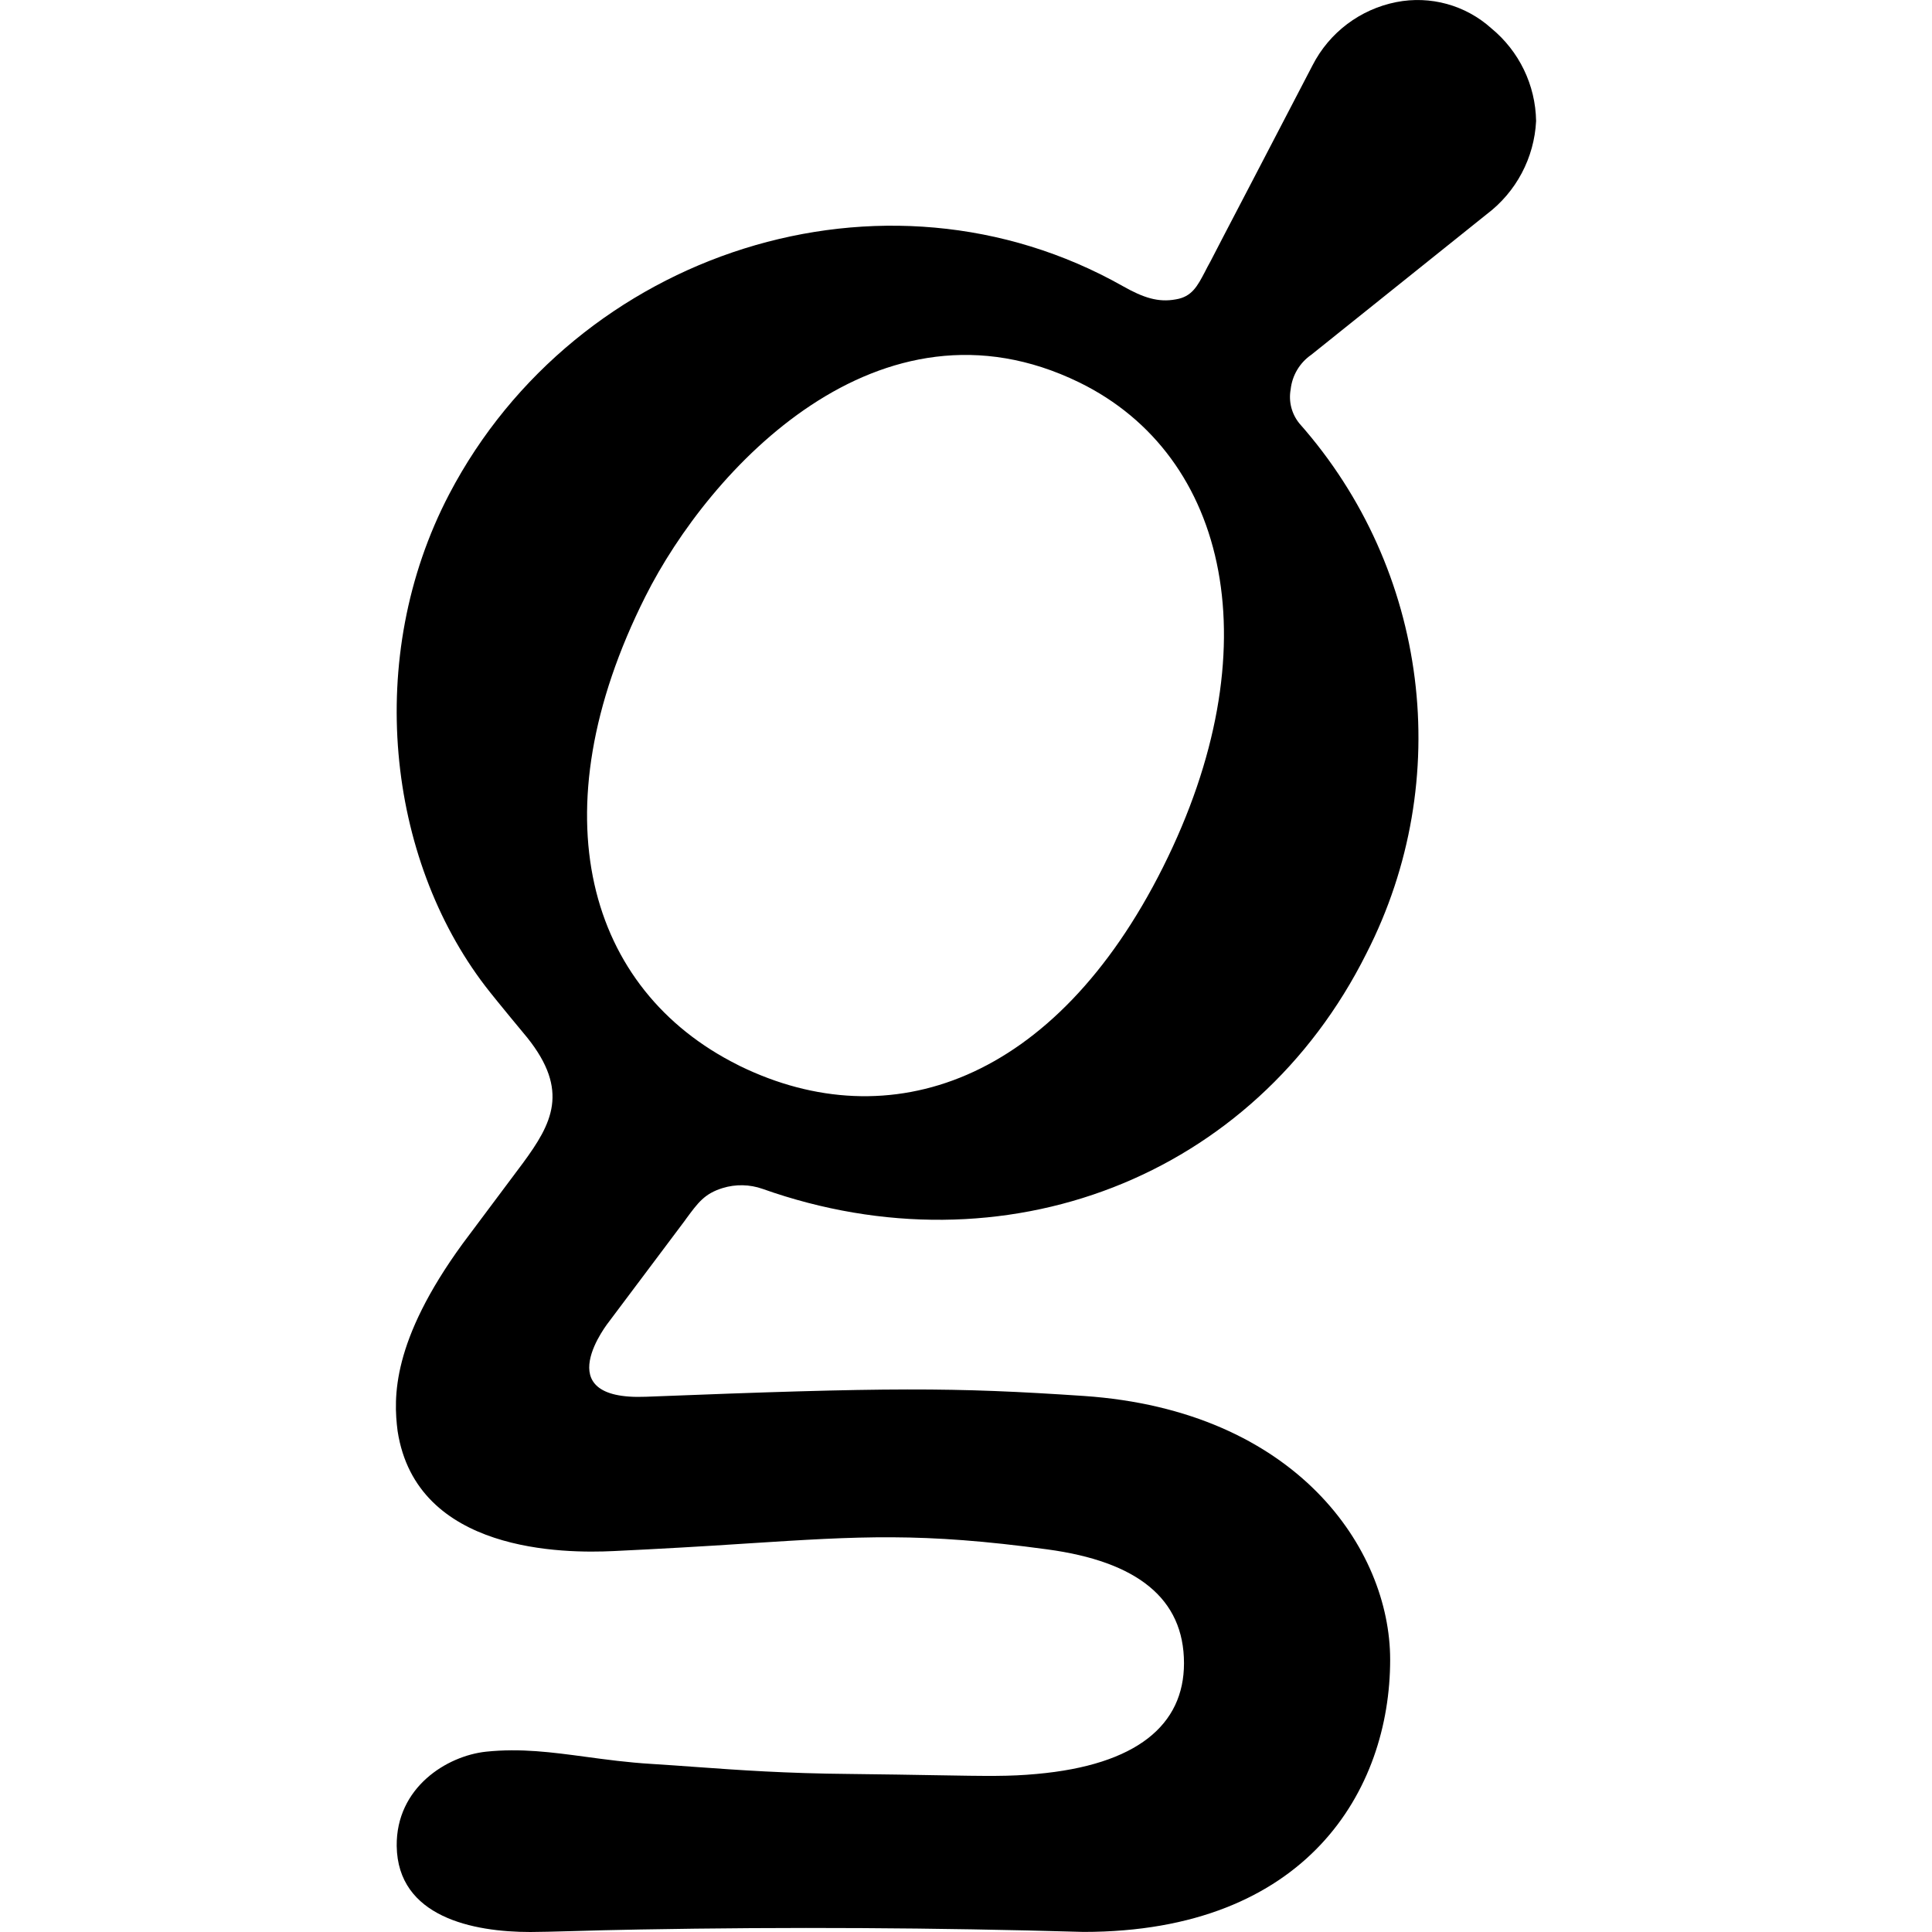
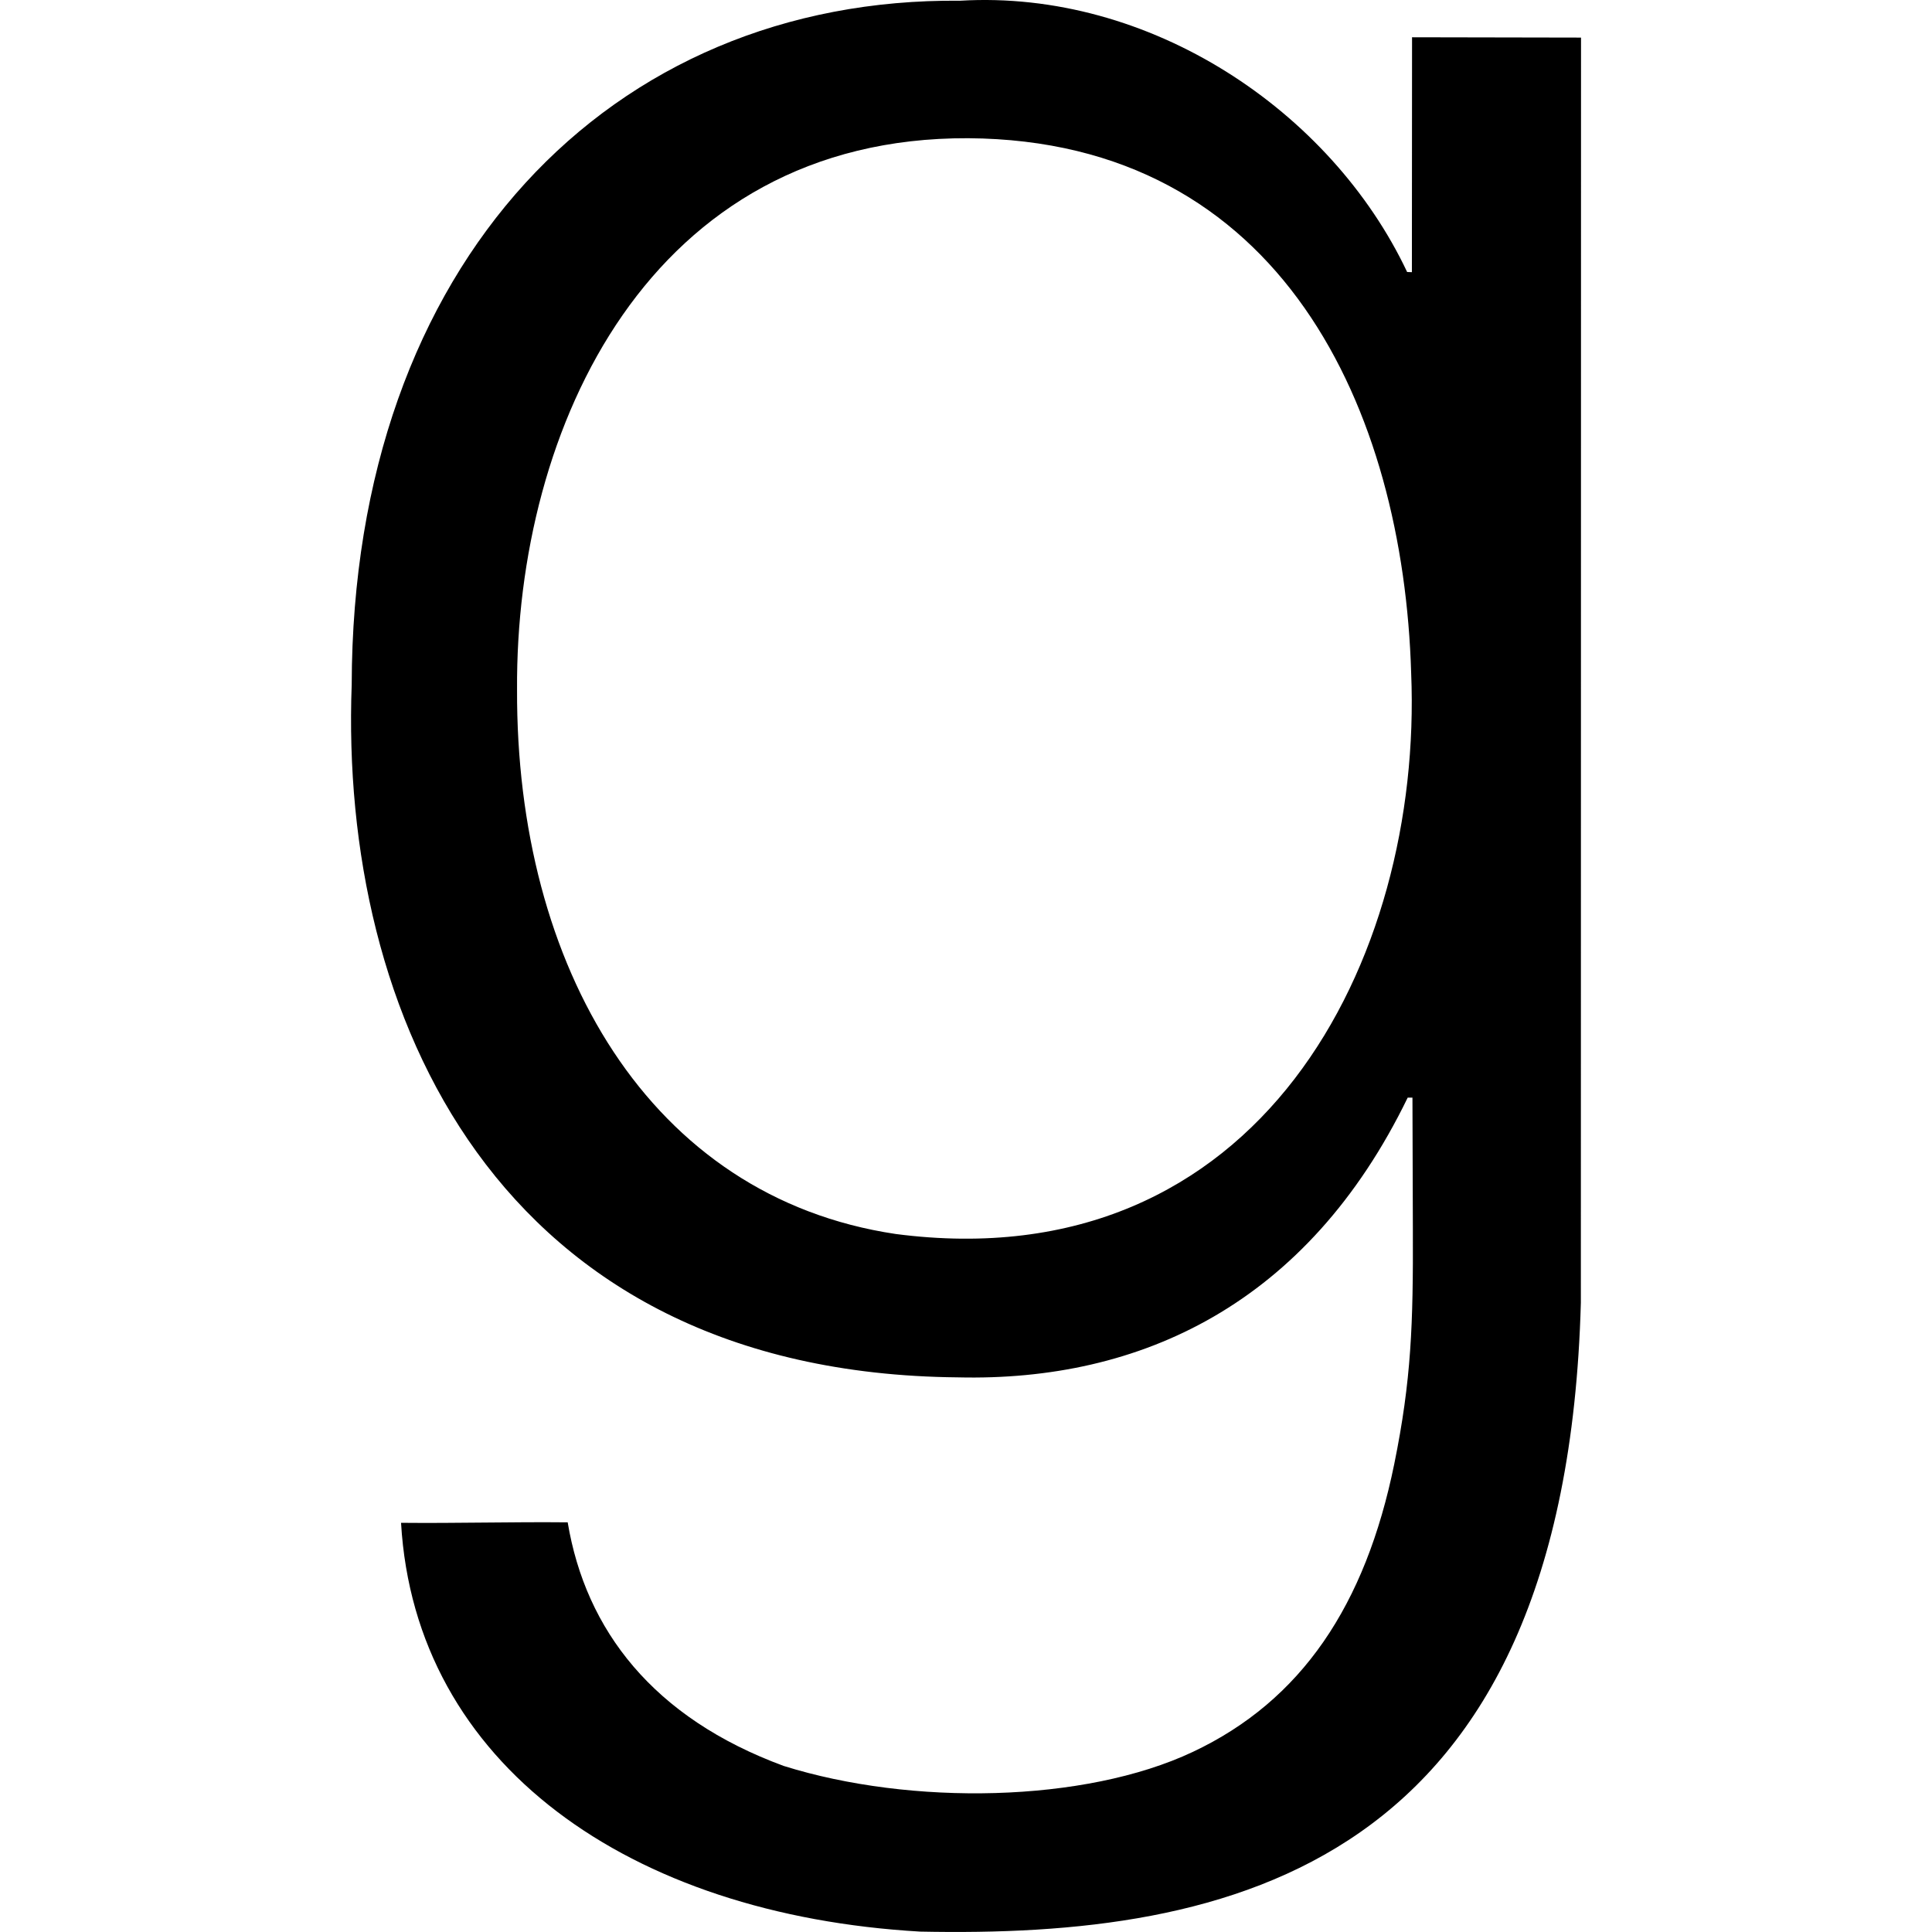
<svg xmlns="http://www.w3.org/2000/svg" role="img" viewBox="0 0 24 24">
-   <path d="M17.346.026c.422-.083.859.037 1.179.325.346.284.55.705.557 1.153-.023.457-.247.88-.612 1.156l-2.182 1.748a.601.601 0 0 0-.255.43.52.52 0 0 0 .11.424 5.886 5.886 0 0 1 .832 6.58c-1.394 2.79-4.503 3.99-7.501 2.927a.792.792 0 0 0-.499-.01c-.224.07-.303.18-.453.383l-.014.02-.941 1.254s-.792.985.457.935c3.027-.119 3.817-.119 5.439-.01 2.641.18 3.806 1.903 3.806 3.275 0 1.623-1.036 3.383-3.809 3.383a117.46 117.46 0 0 0-5.517-.03c-.31.005-.597.013-.835.02-.228.006-.41.011-.52.011-.712 0-1.648-.186-1.66-1.068-.008-.729.624-1.12 1.11-1.172.43-.045.815.007 1.24.064.252.034.518.07.815.088.185.011.366.025.552.038.53.038 1.102.08 1.926.087.427.005.759.01 1.025.015.695.012.941.016 1.28-.015 1.248-.112 1.832-.61 1.832-1.376 0-.805-.584-1.264-1.698-1.414-1.564-.213-2.33-.163-3.72-.074a87.66 87.66 0 0 1-1.669.095c-.608.029-2.449.026-2.682-1.492-.053-.416-.073-1.116.807-2.325l.75-1.003c.36-.49.582-.898.053-1.559 0 0-.39-.468-.52-.638-1.215-1.587-1.512-4.08-.448-6.114 1.577-3.011 5.4-4.26 8.37-2.581.253.143.438.203.655.163.201-.032.27-.167.363-.344.02-.04.042-.082.067-.126.004-.01.241-.465.535-1.028l.734-1.41a1.493 1.493 0 0 1 1.041-.785ZM9.193 13.243c1.854.903 3.912.208 5.254-2.47 1.352-2.699.827-5.11-1.041-6.023C10.918 3.537 8.81 5.831 8.017 7.41c-1.355 2.698-.717 4.886 1.147 5.818Z" />
+   <path d="M11.43 23.995c-3.608-.208-6.274-2.077-6.448-5.078.695.007 1.375-.013 2.07-.006.224 1.342 1.065 2.43 2.683 3.026 1.583.496 3.737.46 5.082-.174 1.351-.636 2.145-1.822 2.503-3.577.212-1.042.236-1.734.231-2.92l-.005-1.631h-.059c-1.245 2.564-3.315 3.53-5.59 3.475-5.74-.054-7.68-4.534-7.528-8.606.01-5.241 3.22-8.537 7.557-8.495 2.354-.14 4.605 1.362 5.554 3.37l.059.002.002-2.918 2.099.004-.002 15.717c-.193 7.04-4.376 7.89-8.209 7.811zm6.1-15.633c-.096-3.26-1.601-6.62-5.503-6.645-3.954-.017-5.625 3.592-5.604 6.85-.013 3.439 1.643 6.305 4.703 6.762 4.532.591 6.551-3.411 6.404-6.967z" />
</svg>
